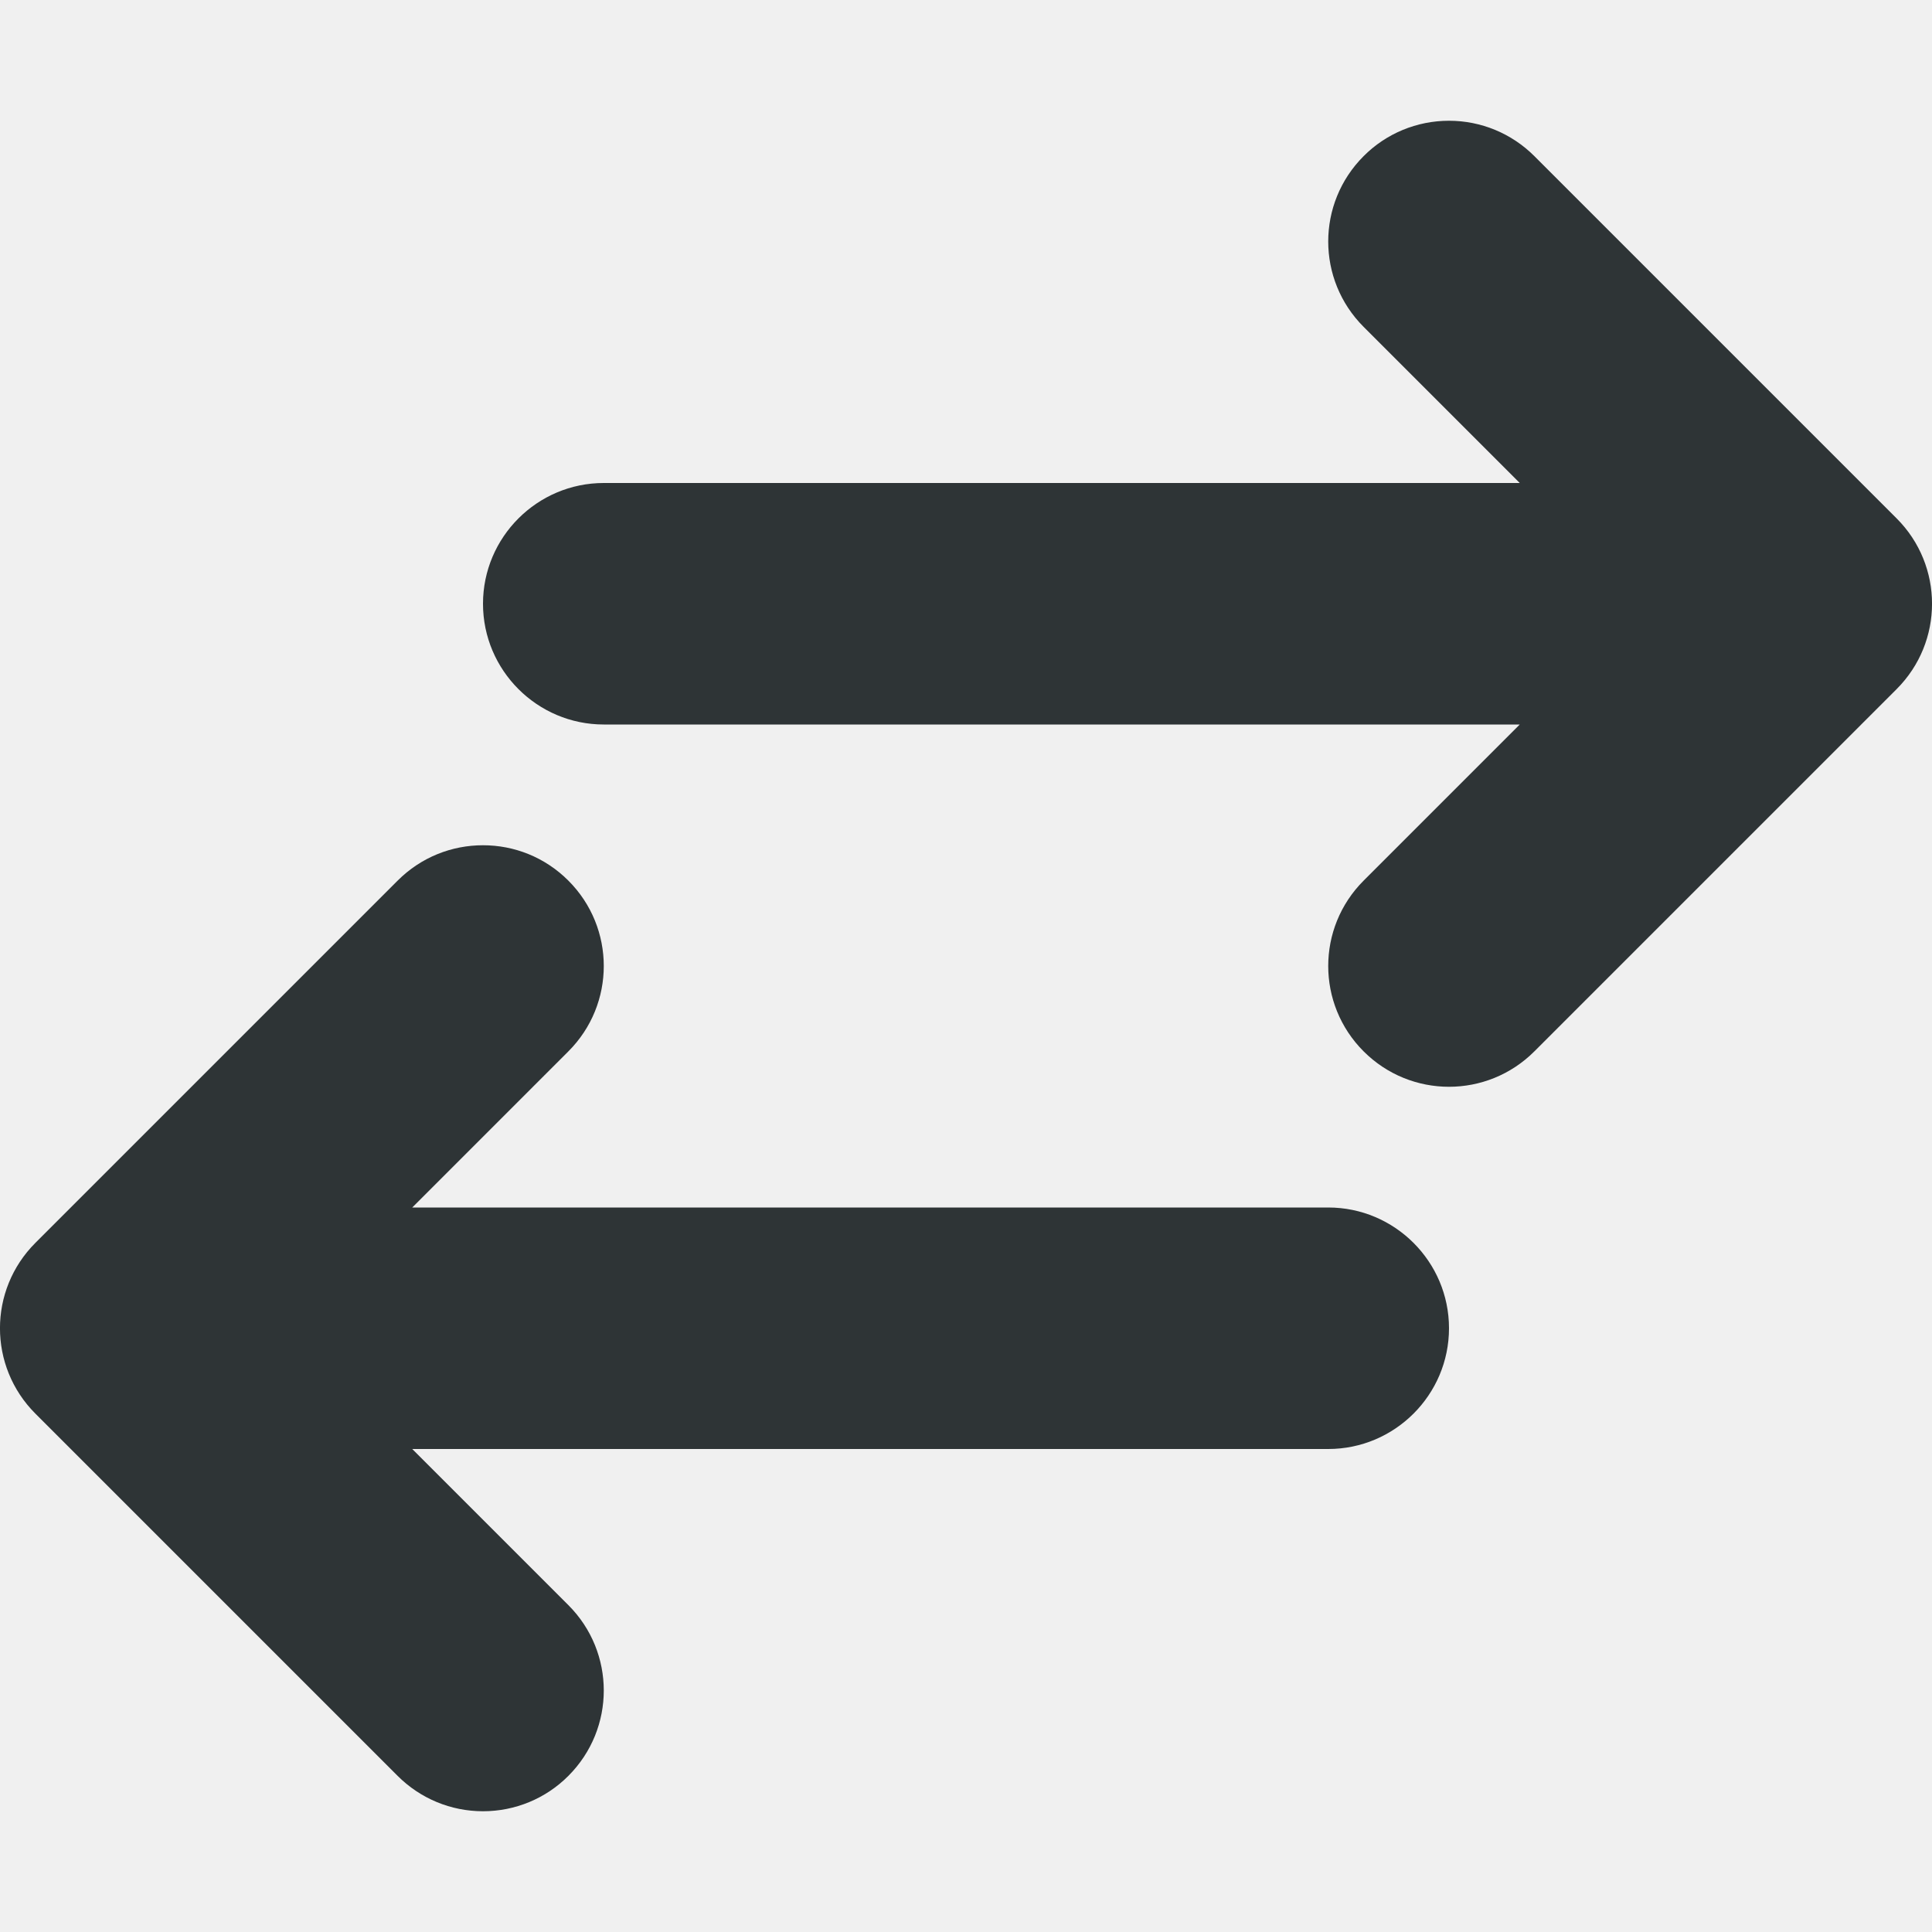
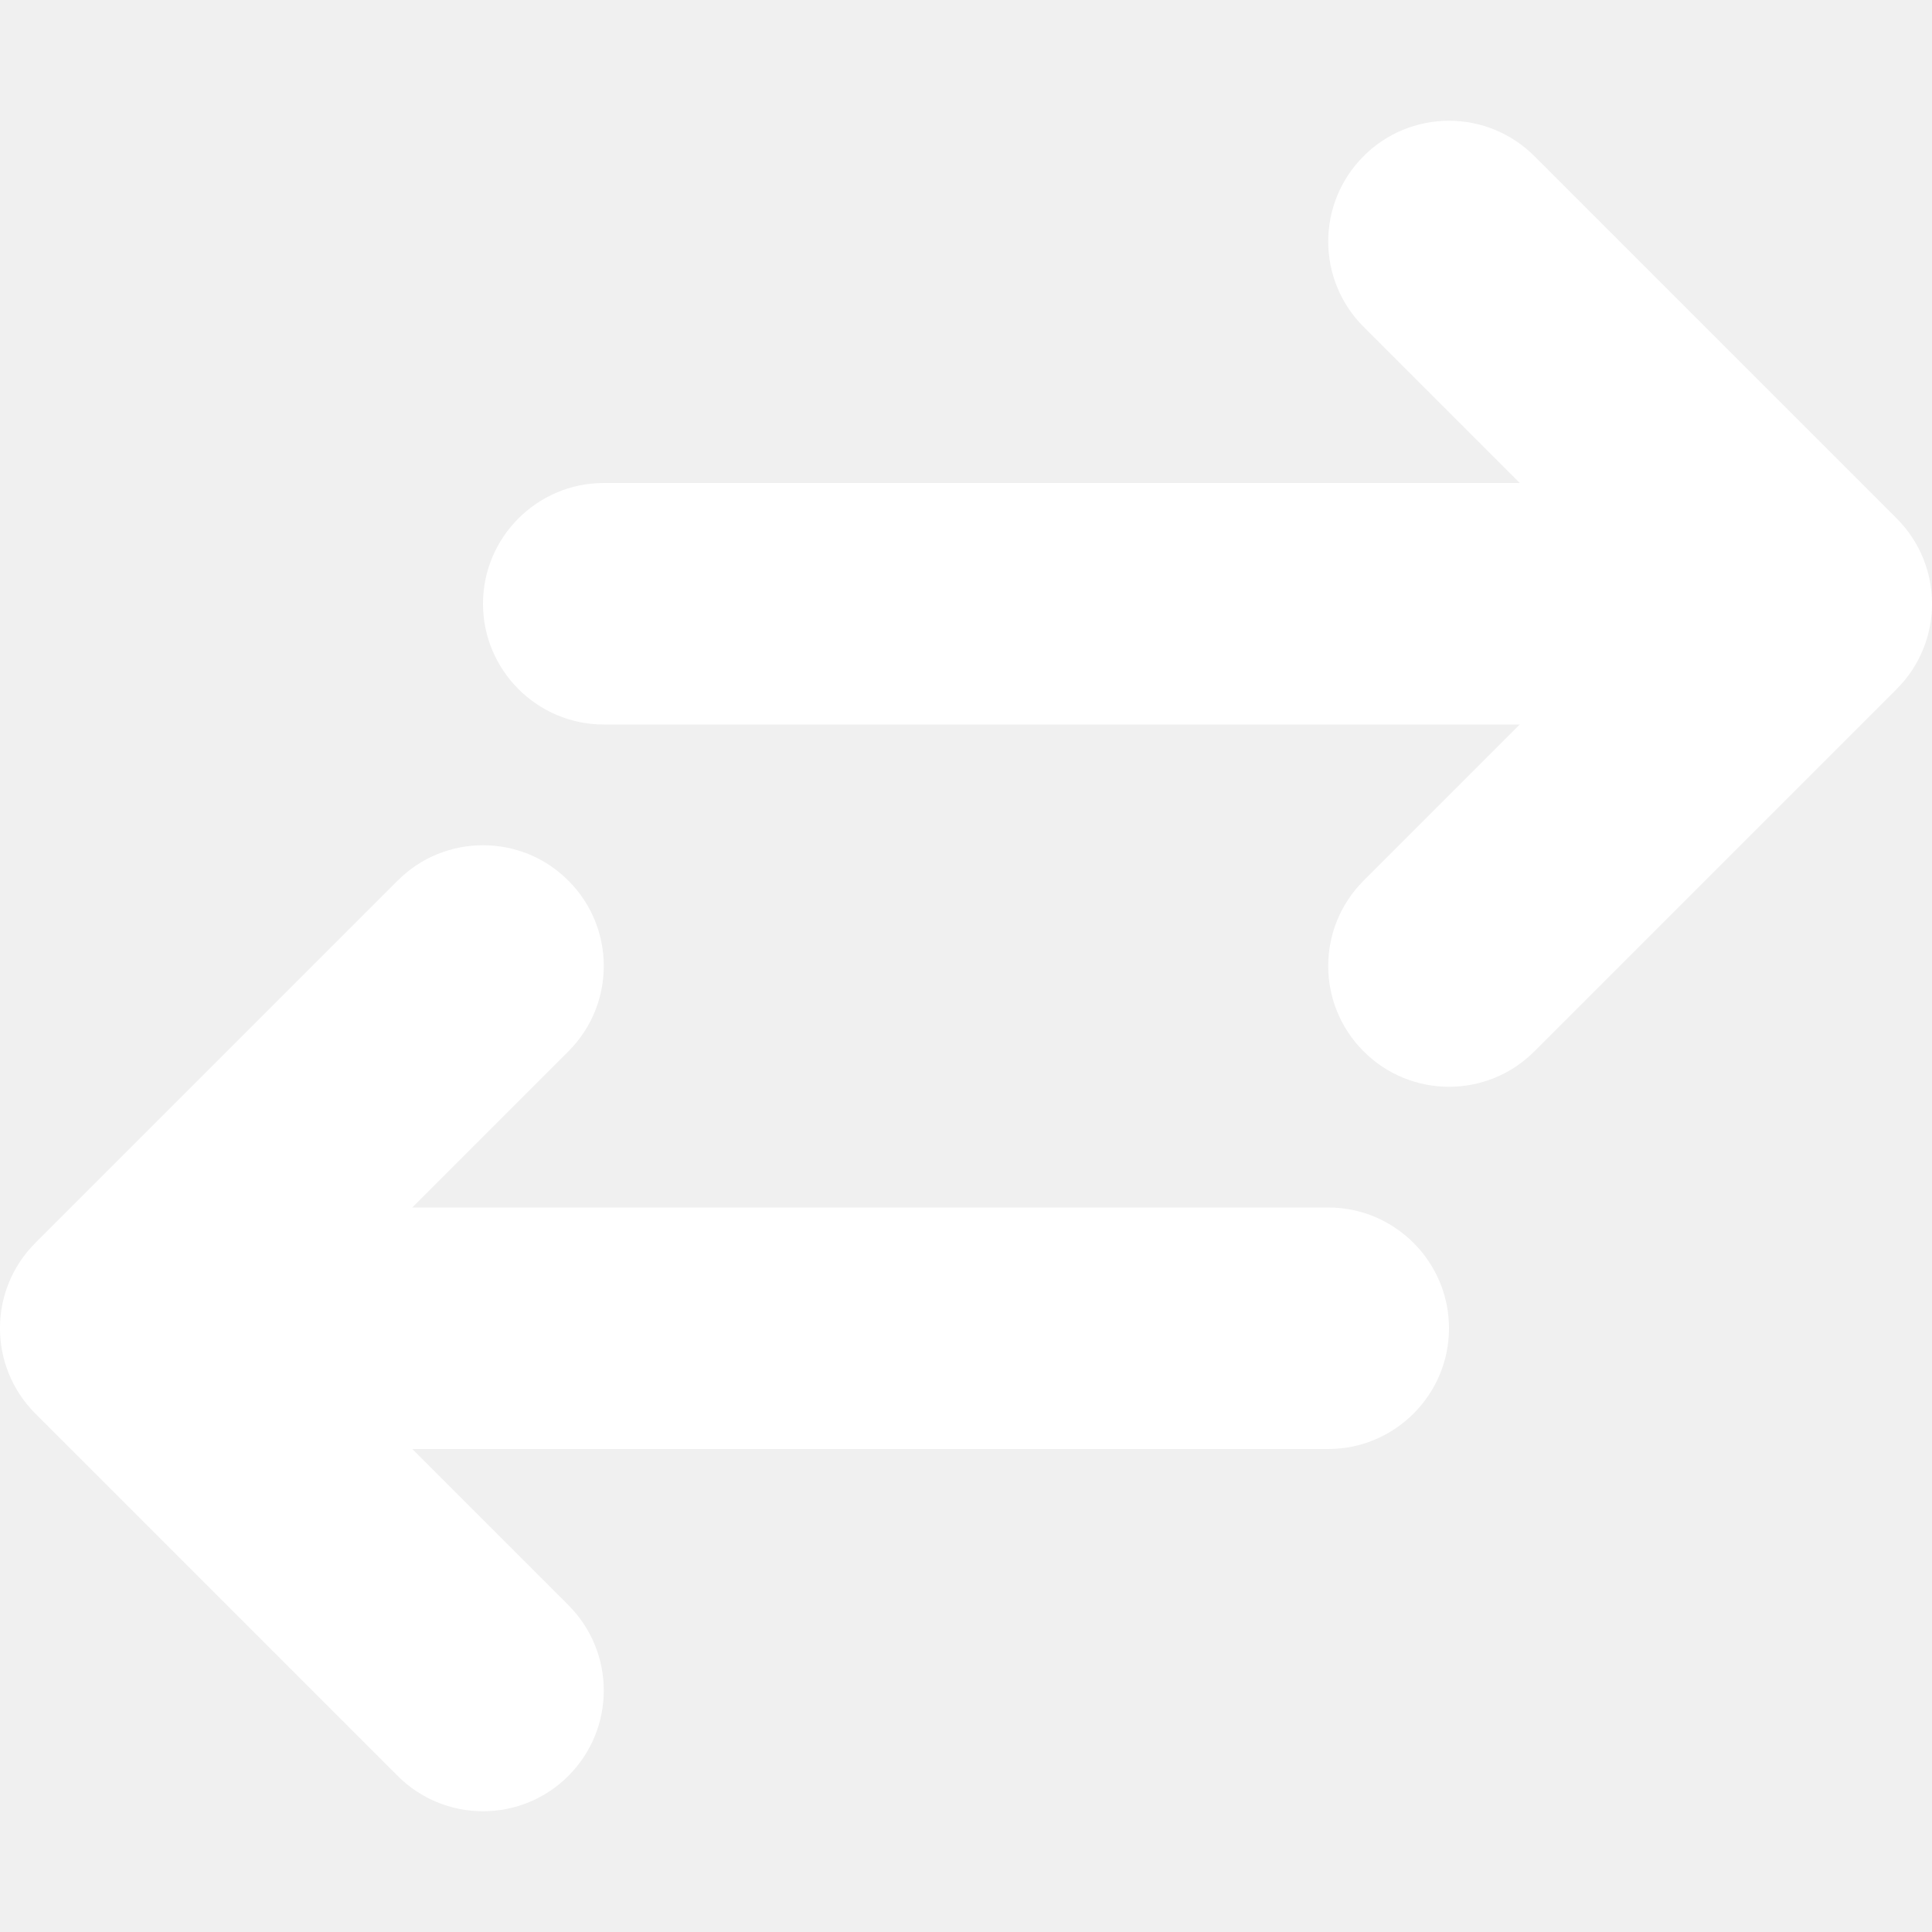
<svg xmlns="http://www.w3.org/2000/svg" height="16px" viewBox="0 0 16 16" width="16px">
-   <path d="m 12 1 c -0.266 0 -0.52 0.105 -0.707 0.293 c -0.391 0.391 -0.391 1.023 0 1.414 l 1.293 1.293 h -7.586 c -0.551 0 -1 0.449 -1 1 s 0.449 1 1 1 h 7.586 l -1.293 1.293 c -0.391 0.391 -0.391 1.023 0 1.414 s 1.023 0.391 1.414 0 l 3 -3 c 0.391 -0.391 0.391 -1.023 0 -1.414 l -3 -3 c -0.188 -0.188 -0.441 -0.293 -0.707 -0.293 z m -8 6 c -0.258 0 -0.512 0.098 -0.707 0.293 l -3 3 c -0.391 0.391 -0.391 1.023 0 1.414 l 3 3 c 0.188 0.188 0.441 0.293 0.707 0.293 s 0.52 -0.105 0.707 -0.293 c 0.391 -0.391 0.391 -1.023 0 -1.414 l -1.293 -1.293 h 7.586 c 0.551 0 1 -0.449 1 -1 s -0.449 -1 -1 -1 h -7.586 l 1.293 -1.293 c 0.391 -0.391 0.391 -1.023 0 -1.414 c -0.195 -0.195 -0.449 -0.293 -0.707 -0.293 z m 0 0" fill="#2e3436" />
+   <path d="m 12 1 c -0.266 0 -0.52 0.105 -0.707 0.293 c -0.391 0.391 -0.391 1.023 0 1.414 l 1.293 1.293 h -7.586 c -0.551 0 -1 0.449 -1 1 s 0.449 1 1 1 h 7.586 l -1.293 1.293 c -0.391 0.391 -0.391 1.023 0 1.414 s 1.023 0.391 1.414 0 l 3 -3 c 0.391 -0.391 0.391 -1.023 0 -1.414 l -3 -3 c -0.188 -0.188 -0.441 -0.293 -0.707 -0.293 z m -8 6 c -0.258 0 -0.512 0.098 -0.707 0.293 l -3 3 c -0.391 0.391 -0.391 1.023 0 1.414 l 3 3 c 0.188 0.188 0.441 0.293 0.707 0.293 s 0.52 -0.105 0.707 -0.293 c 0.391 -0.391 0.391 -1.023 0 -1.414 l -1.293 -1.293 h 7.586 c 0.551 0 1 -0.449 1 -1 s -0.449 -1 -1 -1 h -7.586 l 1.293 -1.293 c 0.391 -0.391 0.391 -1.023 0 -1.414 c -0.195 -0.195 -0.449 -0.293 -0.707 -0.293 z m 0 0" fill="#ffffff" />
</svg>
